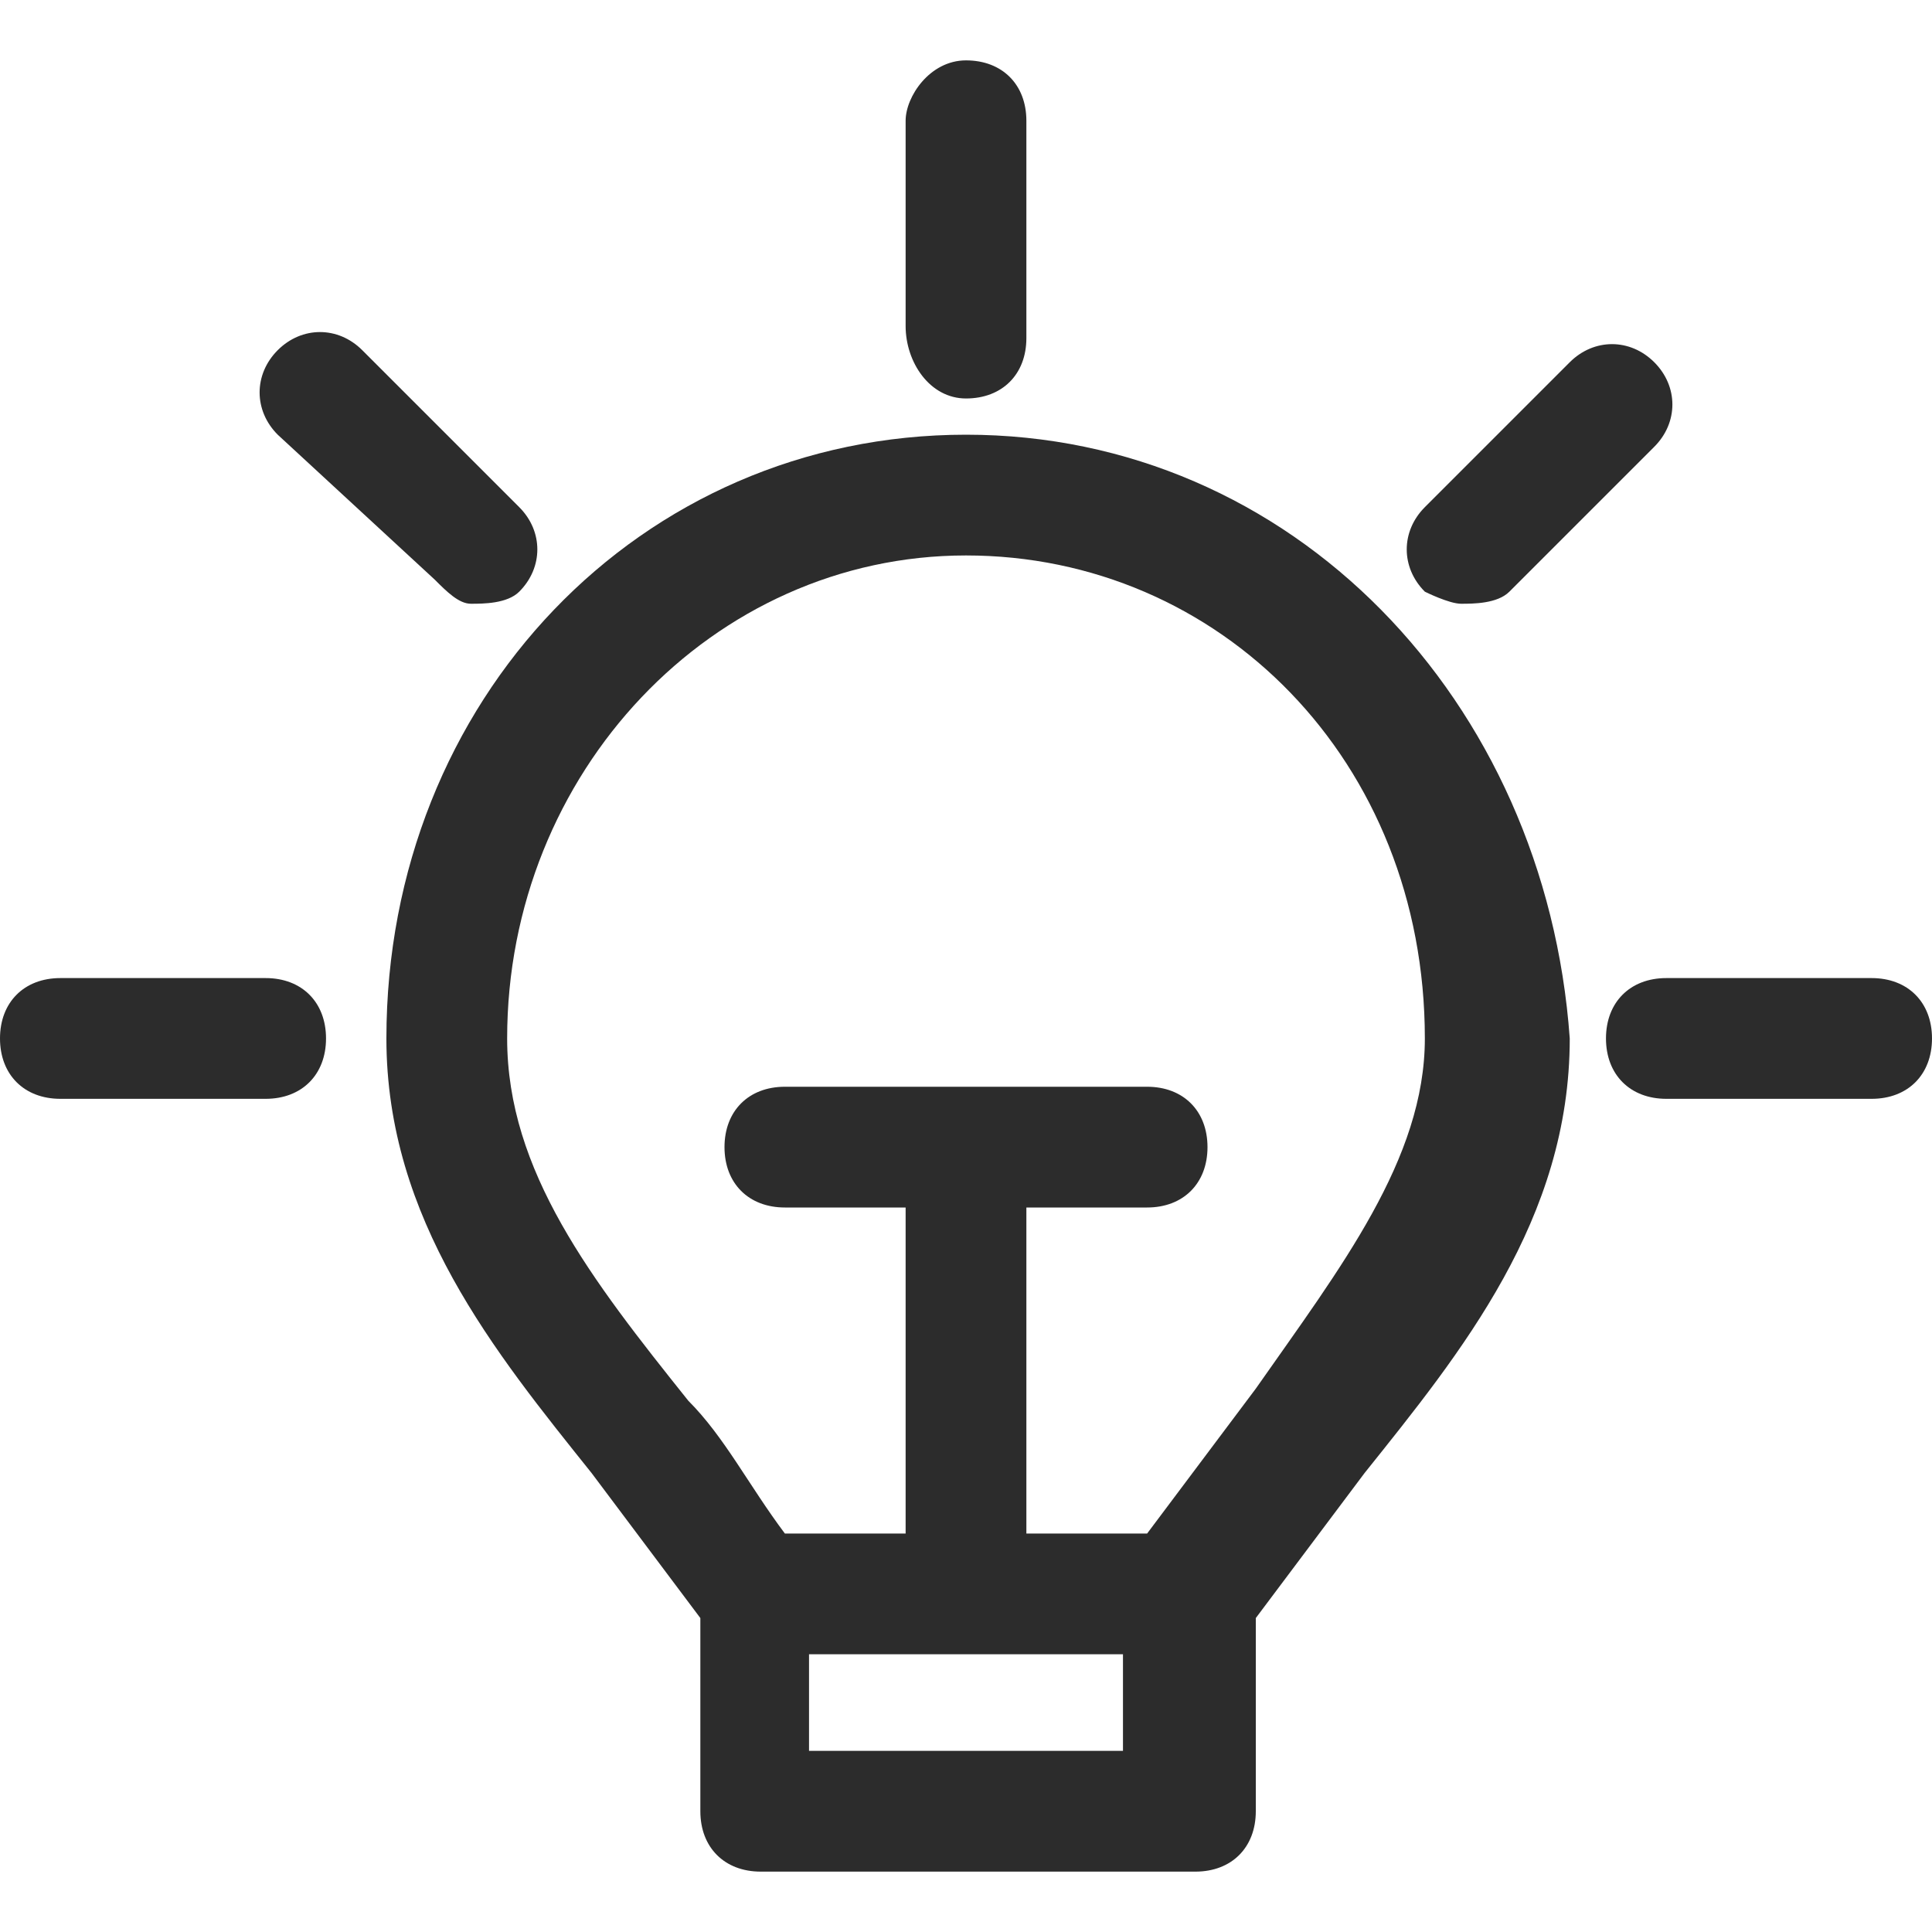
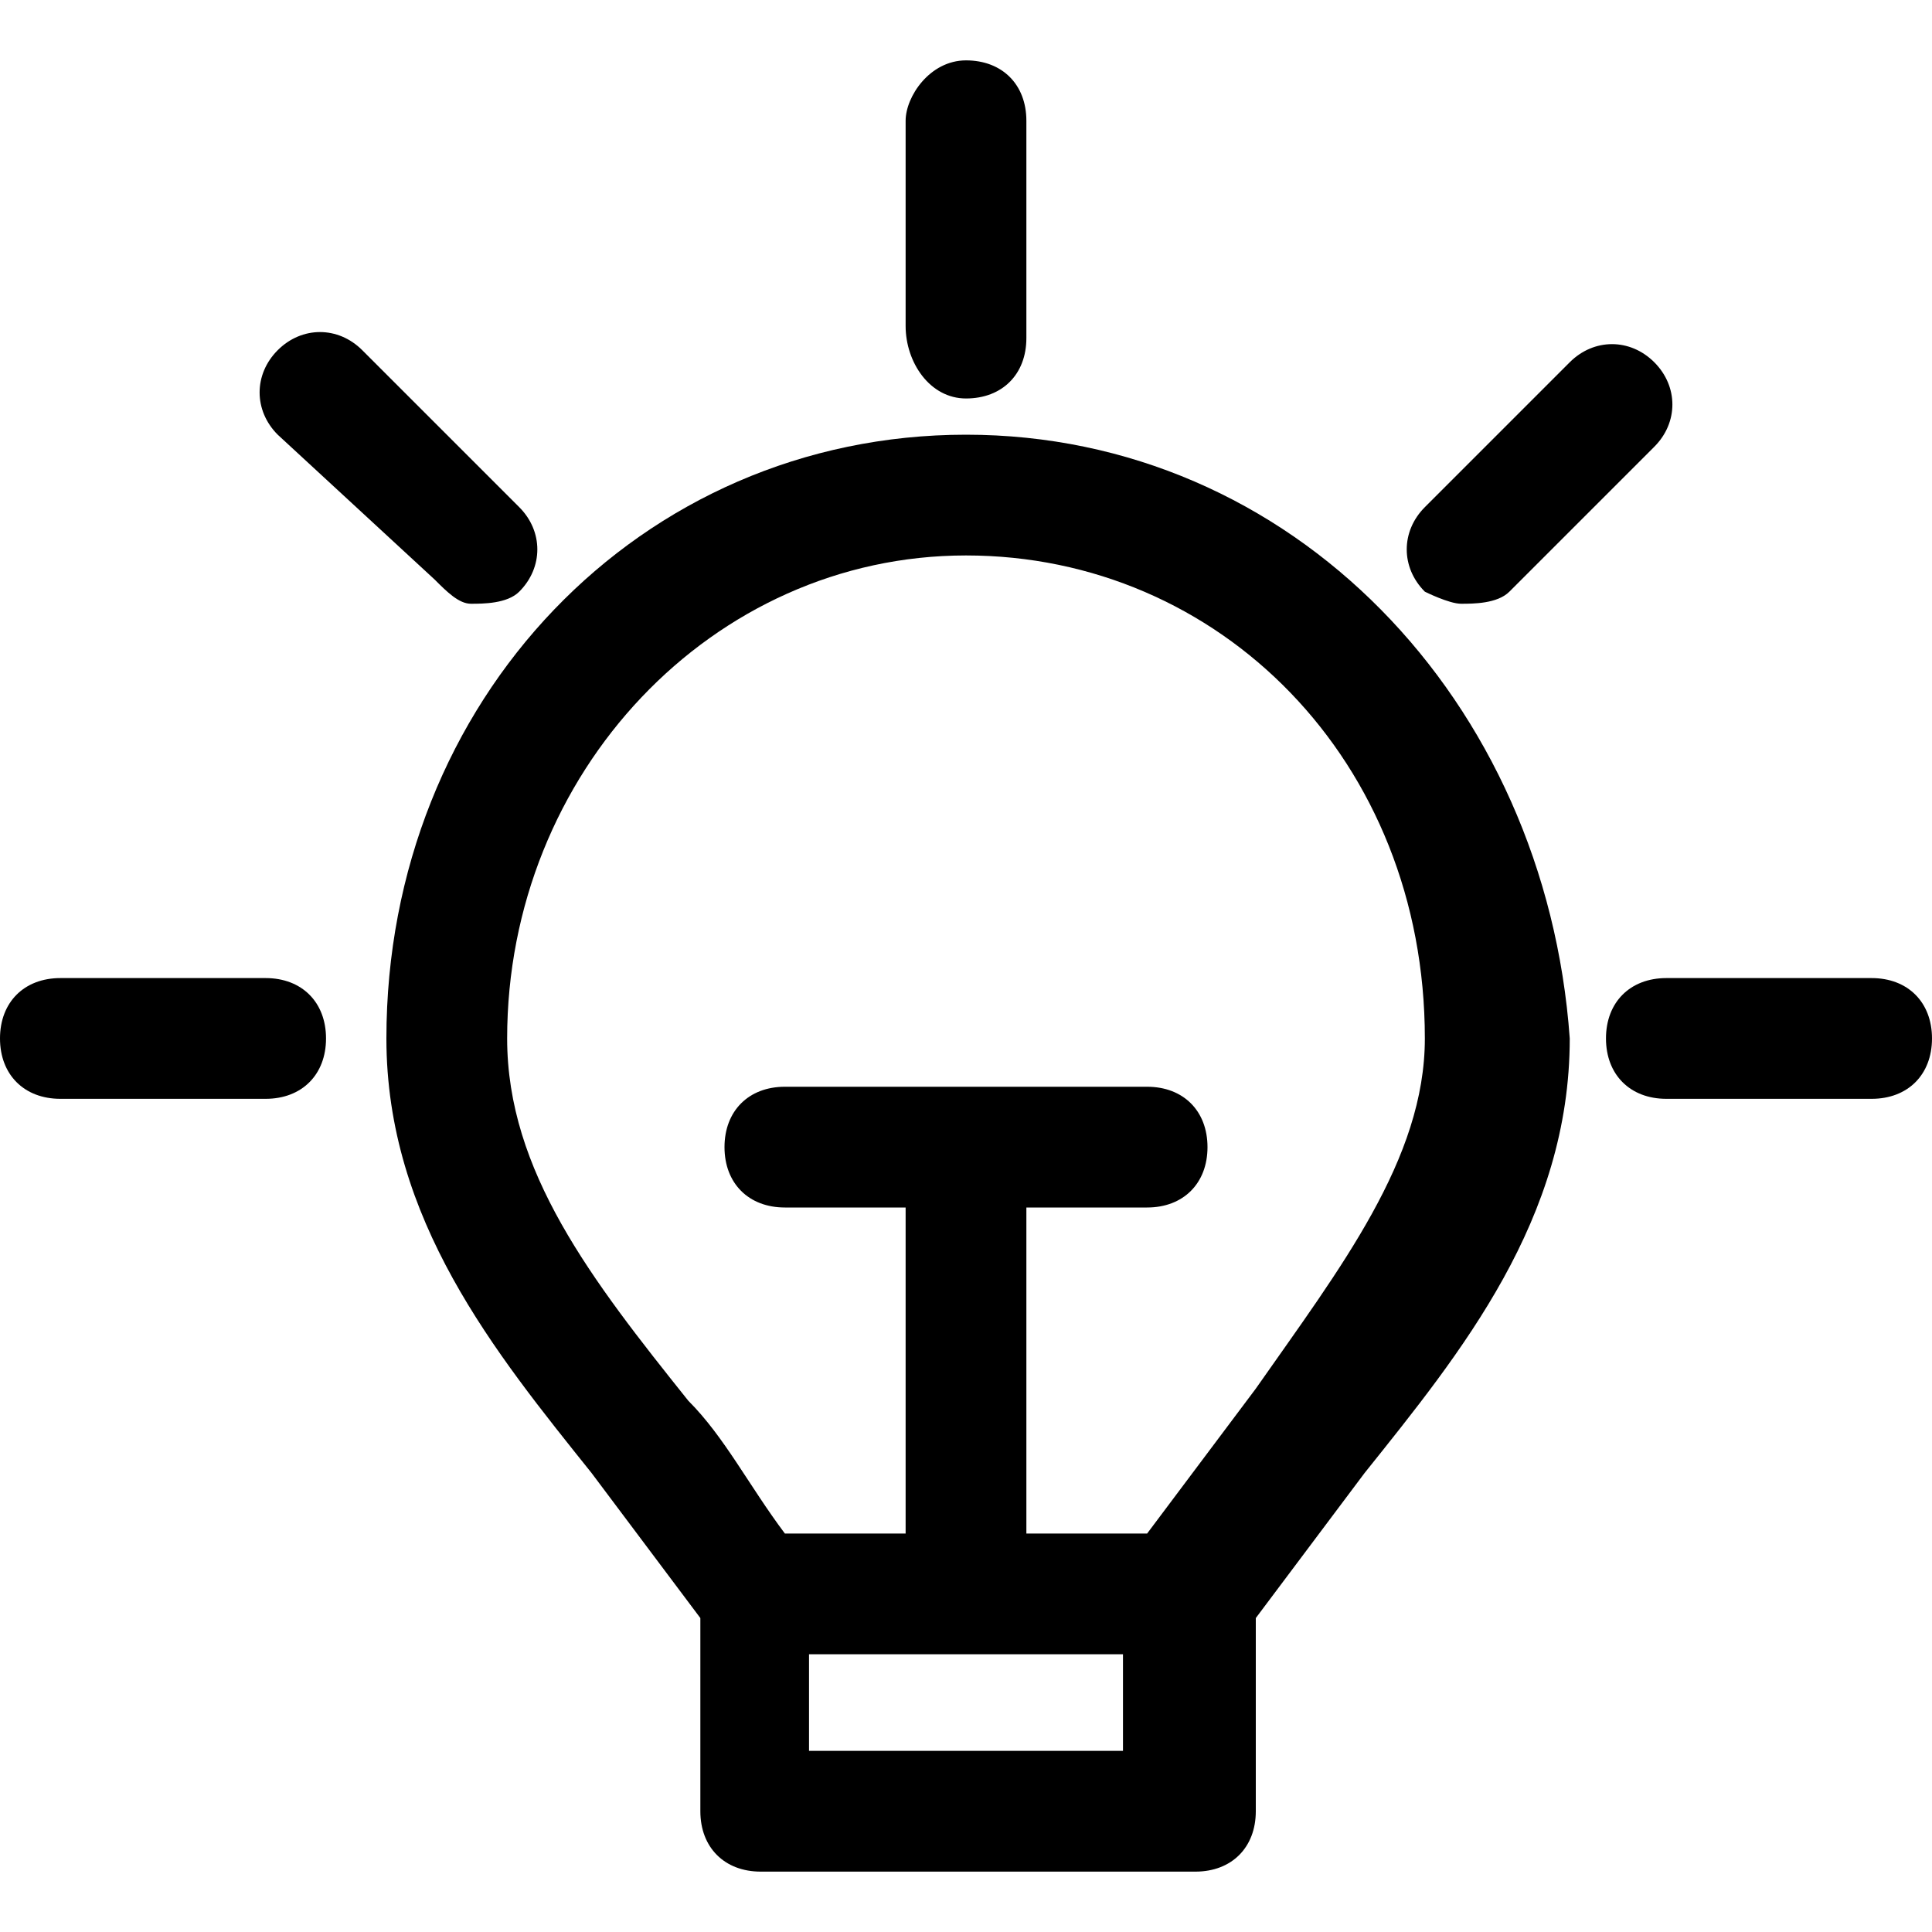
<svg xmlns="http://www.w3.org/2000/svg" t="1659515183916" class="icon" viewBox="0 0 1024 1024" version="1.1" p-id="12288" width="48" height="48">
  <defs>
    <style type="text/css">@font-face { font-family: feedback-iconfont; src: url("//at.alicdn.com/t/font_1031158_u69w8yhxdu.woff2?t=1630033759944") format("woff2"), url("//at.alicdn.com/t/font_1031158_u69w8yhxdu.woff?t=1630033759944") format("woff"), url("//at.alicdn.com/t/font_1031158_u69w8yhxdu.ttf?t=1630033759944") format("truetype"); }
</style>
  </defs>
-   <path d="M512 211.2c19.2 0 32-12.8 32-32V64c0-19.2-12.8-32-32-32s-32 19.2-32 32v108.8c0 19.2 12.8 38.4 32 38.4zM774.4 320c6.4 0 19.2 0 25.6-6.4l76.8-76.8c12.8-12.8 12.8-32 0-44.8s-32-12.8-44.8 0l-76.8 76.8c-12.8 12.8-12.8 32 0 44.8 0 0 12.8 6.4 19.2 6.4zM992 518.4h-108.8c-19.2 0-32 12.8-32 32s12.8 32 32 32h108.8c19.2 0 32-12.8 32-32s-12.8-32-32-32zM230.4 307.2c6.4 6.4 12.8 12.8 19.2 12.8 6.4 0 19.2 0 25.6-6.4 12.8-12.8 12.8-32 0-44.8L192 185.6c-12.8-12.8-32-12.8-44.8 0s-12.8 32 0 44.8l83.2 76.8zM140.8 518.4H32c-19.2 0-32 12.8-32 32s12.8 32 32 32h108.8c19.2 0 32-12.8 32-32s-12.8-32-32-32z" fill="#2c2c2c" p-id="12289" />
-   <path d="M512 230.4c-172.8 0-307.2 140.8-307.2 320 0 96 57.6 166.4 108.8 230.4l57.6 76.8V960c0 19.2 12.8 32 32 32h230.4c19.2 0 32-12.8 32-32v-102.4l57.6-76.8c51.2-64 108.8-134.4 108.8-230.4-12.8-179.2-147.2-320-320-320zM428.8 928v-51.2h166.4v51.2H428.8z m236.8-192l-57.6 76.8h-64V640h64c19.2 0 32-12.8 32-32S627.2 576 608 576h-192c-19.2 0-32 12.8-32 32s12.8 32 32 32h64v172.8h-64c-19.2-25.6-32-51.2-51.2-70.4-51.2-64-96-121.6-96-192 0-140.8 108.8-256 243.2-256s243.2 108.8 243.2 256c0 64-44.8 121.6-89.6 185.6z" fill="#2c2c2c" p-id="12290" />
+   <path d="M512 211.2c19.2 0 32-12.8 32-32V64c0-19.2-12.8-32-32-32s-32 19.2-32 32v108.8c0 19.2 12.8 38.4 32 38.4zM774.4 320c6.4 0 19.2 0 25.6-6.4l76.8-76.8c12.8-12.8 12.8-32 0-44.8s-32-12.8-44.8 0l-76.8 76.8c-12.8 12.8-12.8 32 0 44.8 0 0 12.8 6.4 19.2 6.4zM992 518.4h-108.8c-19.2 0-32 12.8-32 32s12.8 32 32 32h108.8c19.2 0 32-12.8 32-32s-12.8-32-32-32zM230.4 307.2c6.4 6.4 12.8 12.8 19.2 12.8 6.4 0 19.2 0 25.6-6.4 12.8-12.8 12.8-32 0-44.8L192 185.6c-12.8-12.8-32-12.8-44.8 0s-12.8 32 0 44.8l83.2 76.8zM140.8 518.4H32c-19.2 0-32 12.8-32 32s12.8 32 32 32h108.8c19.2 0 32-12.8 32-32s-12.8-32-32-32z" p-id="12289" />
+   <path d="M512 230.4c-172.8 0-307.2 140.8-307.2 320 0 96 57.6 166.4 108.8 230.4l57.6 76.8V960c0 19.2 12.8 32 32 32h230.4c19.2 0 32-12.8 32-32v-102.4l57.6-76.8c51.2-64 108.8-134.4 108.8-230.4-12.8-179.2-147.2-320-320-320zM428.8 928v-51.2h166.4v51.2H428.8z m236.8-192l-57.6 76.8h-64V640h64c19.2 0 32-12.8 32-32S627.2 576 608 576h-192c-19.2 0-32 12.8-32 32s12.8 32 32 32h64v172.8h-64c-19.2-25.6-32-51.2-51.2-70.4-51.2-64-96-121.6-96-192 0-140.8 108.8-256 243.2-256s243.2 108.8 243.2 256c0 64-44.8 121.6-89.6 185.6z" p-id="12290" />
</svg>
